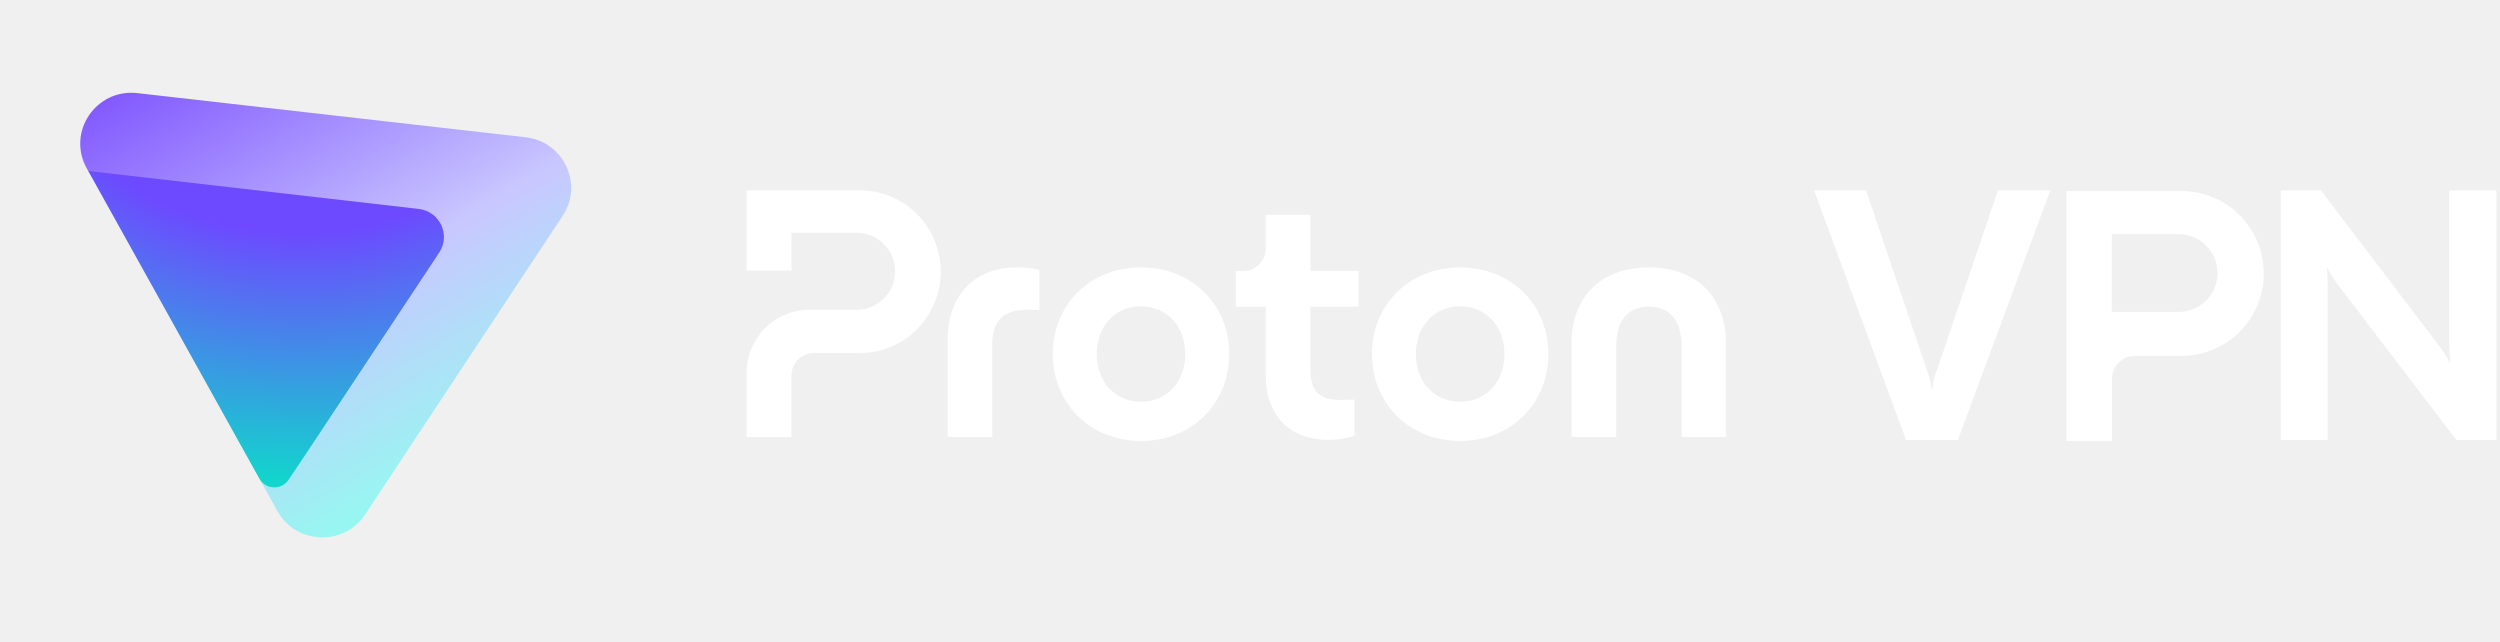
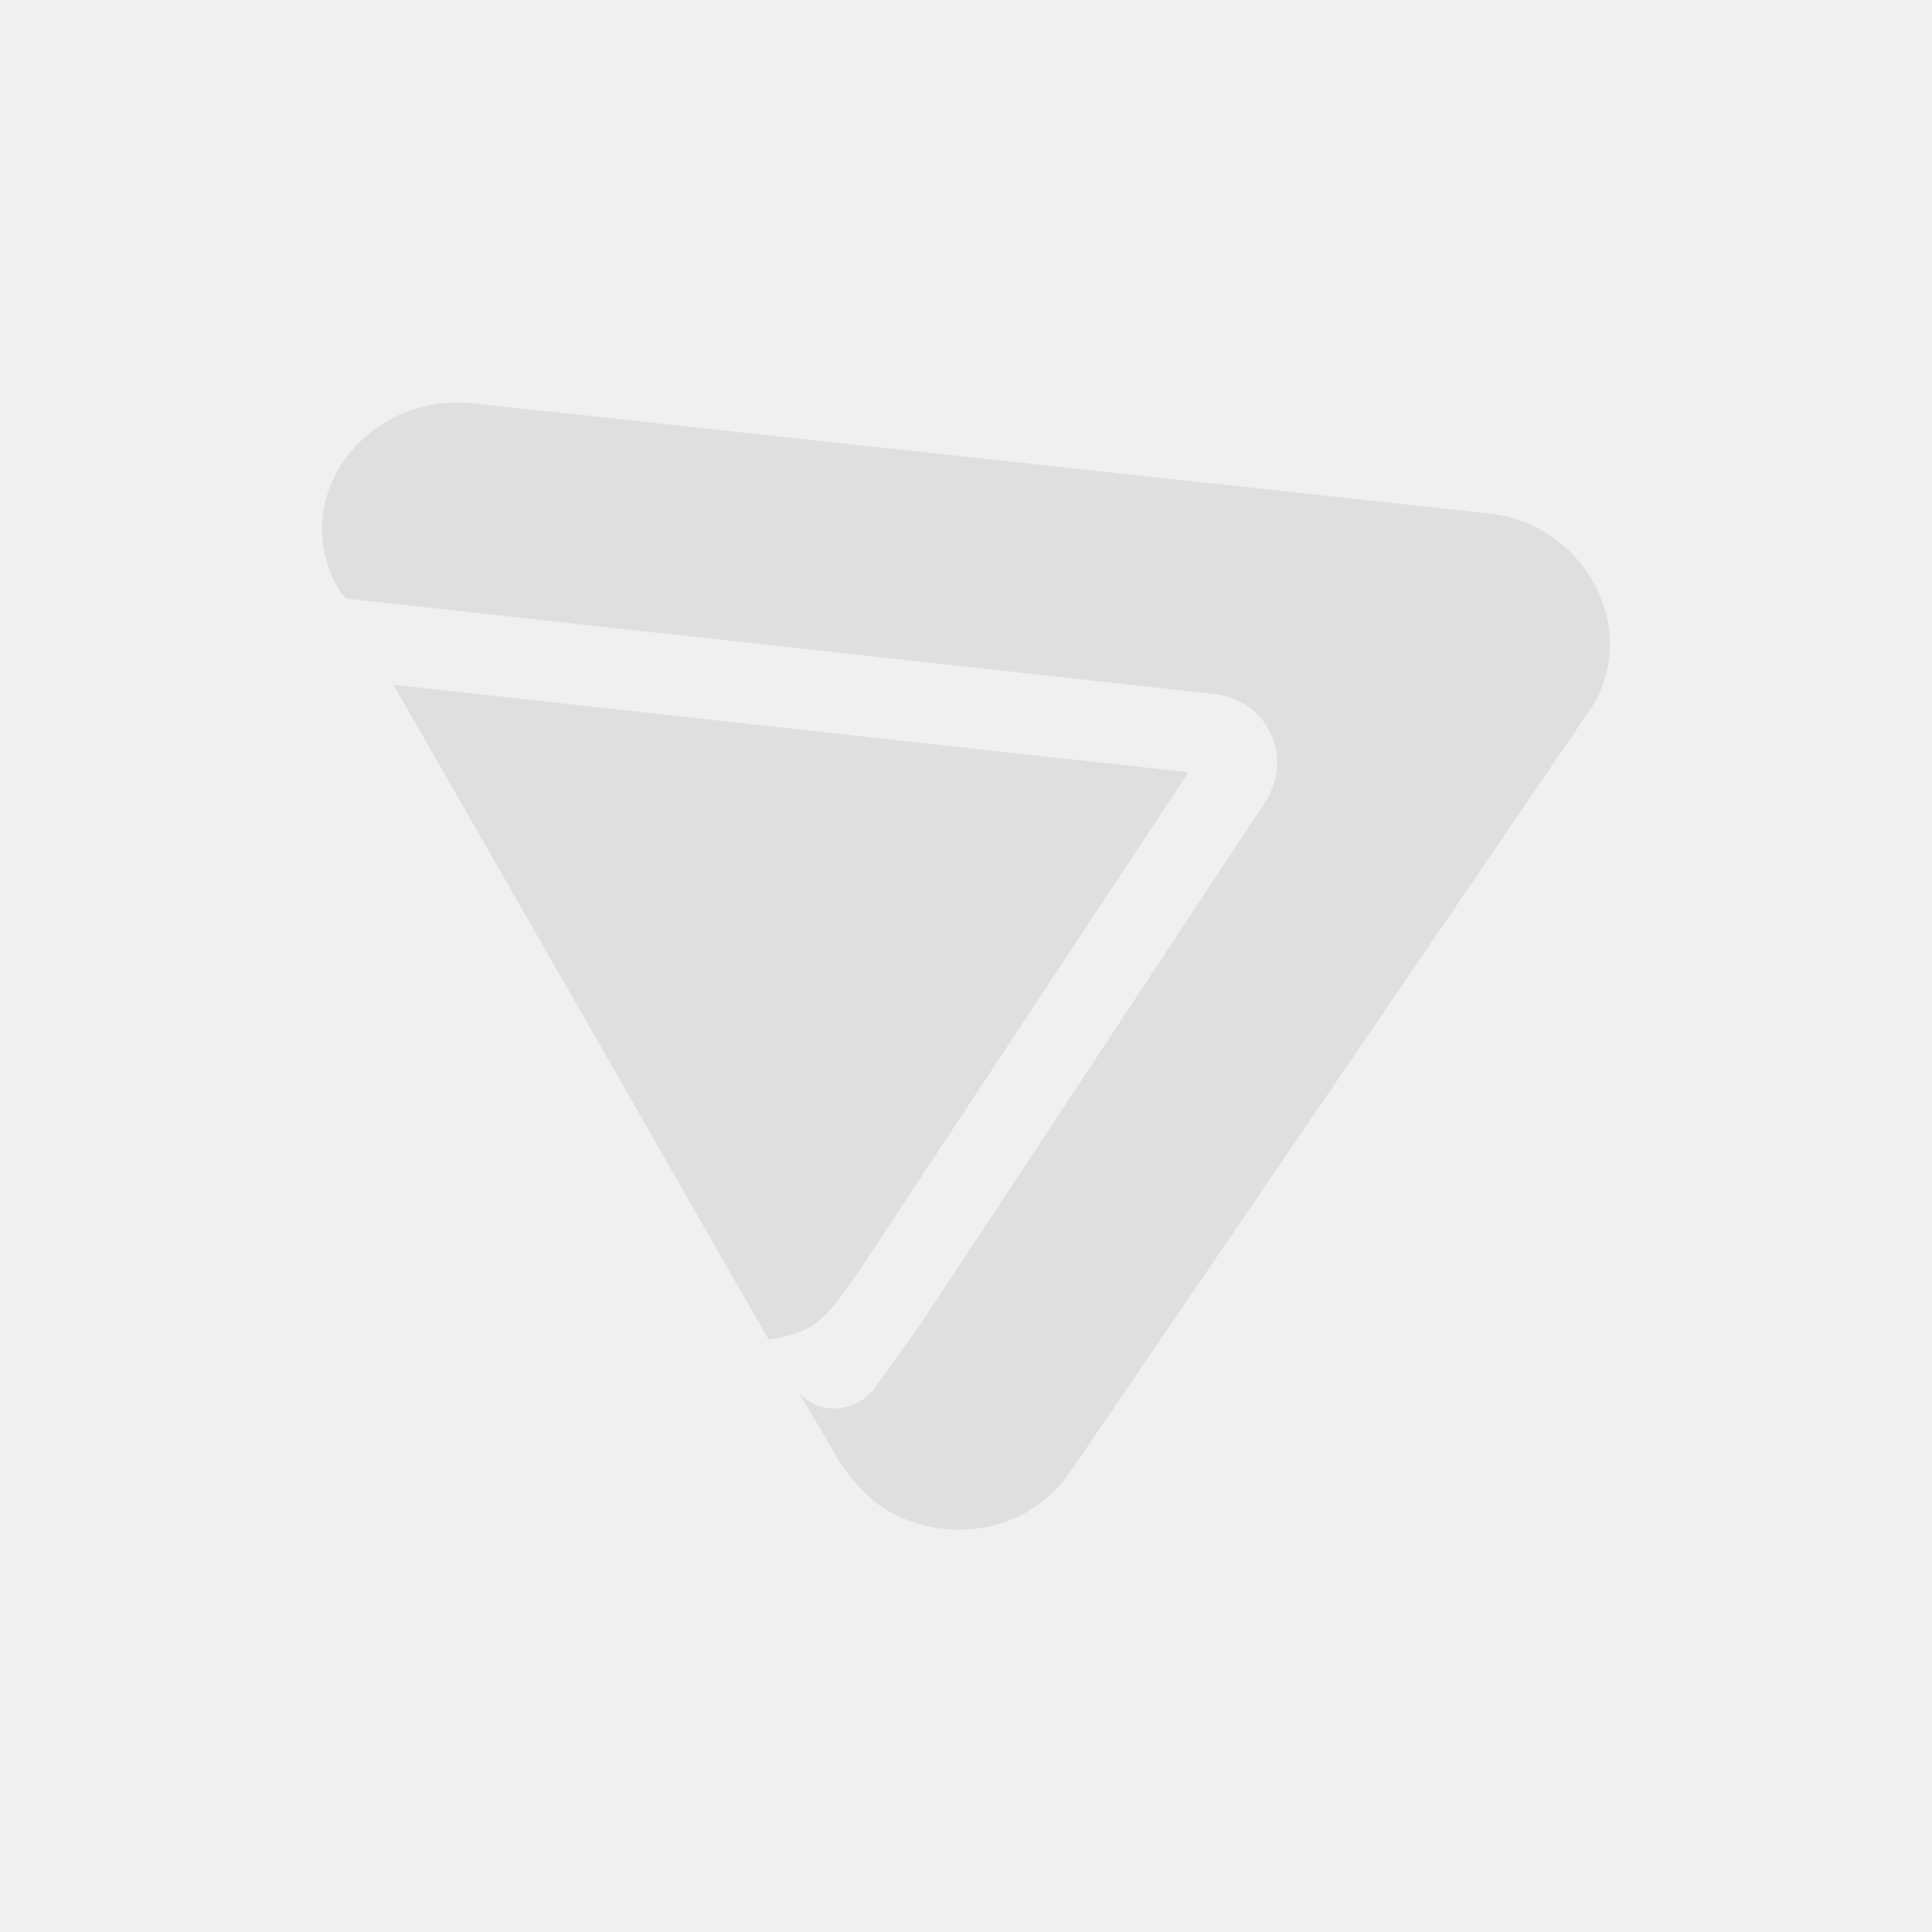
- <svg xmlns="http://www.w3.org/2000/svg" width="187" height="48" viewBox="0 0 187 48" fill="none">
-   <path d="M163.185 14.292H154.565V32.983H157.979V28.33C157.979 27.878 158.158 27.441 158.48 27.122C158.799 26.803 159.235 26.621 159.687 26.621H163.185C164.816 26.621 166.379 25.971 167.529 24.82C168.682 23.666 169.327 22.101 169.327 20.471C169.331 19.663 169.175 18.857 168.868 18.109C168.561 17.361 168.109 16.677 167.536 16.104C166.963 15.53 166.288 15.074 165.541 14.763C164.797 14.451 163.996 14.292 163.185 14.292ZM165.875 20.422C165.875 20.806 165.799 21.186 165.651 21.539C165.503 21.892 165.29 22.215 165.017 22.485C164.748 22.754 164.425 22.971 164.072 23.115C163.72 23.263 163.34 23.335 162.957 23.335H157.964V17.513H162.957C163.34 17.513 163.72 17.589 164.076 17.737C164.429 17.885 164.751 18.102 165.021 18.371C165.29 18.645 165.506 18.967 165.651 19.321C165.795 19.678 165.871 20.058 165.867 20.441L165.875 20.422Z" fill="white" />
-   <path d="M142.572 32.914L135.693 14.239H139.579L144.105 27.605C144.283 28.083 144.412 28.577 144.488 29.082H144.526C144.583 28.573 144.712 28.076 144.909 27.605L149.45 14.239H153.362L146.449 32.914H142.572Z" fill="white" />
-   <path d="M170.606 32.914V14.235H173.599L182.409 25.819C182.727 26.218 183 26.647 183.232 27.103H183.285C183.224 26.541 183.198 25.975 183.202 25.409V14.235H186.73V32.91H183.736L174.9 21.326C174.589 20.923 174.316 20.494 174.081 20.042H174.05C174.1 20.604 174.119 21.17 174.107 21.736V32.91H170.606V32.914Z" fill="white" />
-   <path d="M55.841 27.883V32.69H59.197V28.093C59.197 27.647 59.372 27.216 59.689 26.901C60.003 26.586 60.431 26.406 60.875 26.406H64.317C65.921 26.406 67.461 25.765 68.595 24.621C69.729 23.481 70.367 21.933 70.367 20.32C70.367 18.708 69.729 17.159 68.595 16.016C67.461 14.876 65.921 14.235 64.314 14.235H55.841V20.241H59.197V17.41H64.09C64.851 17.41 65.578 17.714 66.115 18.254C66.652 18.794 66.954 19.525 66.954 20.29C66.954 21.055 66.652 21.786 66.115 22.326C65.578 22.866 64.851 23.17 64.09 23.17H60.536C59.92 23.17 59.309 23.29 58.742 23.53C58.171 23.766 57.657 24.115 57.22 24.553C56.784 24.992 56.441 25.513 56.202 26.083C55.964 26.65 55.841 27.265 55.841 27.883Z" fill="white" />
-   <path d="M70.885 32.69V25.367C70.885 22.379 72.619 20.002 76.091 20.002C76.647 19.994 77.203 20.054 77.747 20.185V23.196C77.352 23.17 77.012 23.17 76.852 23.17C75.013 23.17 74.223 24.017 74.223 25.735V32.69H70.885Z" fill="white" />
-   <path d="M78.746 26.481C78.746 22.806 81.506 20.005 85.347 20.005C89.189 20.005 91.948 22.806 91.948 26.481C91.948 30.155 89.189 32.983 85.347 32.983C81.506 32.983 78.746 30.152 78.746 26.481ZM88.659 26.481C88.659 24.392 87.264 22.911 85.347 22.911C83.427 22.911 82.036 24.389 82.036 26.481C82.036 28.596 83.43 30.05 85.347 30.05C87.268 30.05 88.659 28.592 88.659 26.481Z" fill="white" />
-   <path d="M102.622 26.481C102.622 22.806 105.382 20.005 109.223 20.005C113.061 20.005 115.82 22.806 115.82 26.481C115.82 30.155 113.061 32.983 109.223 32.983C105.382 32.983 102.622 30.152 102.622 26.481ZM112.531 26.481C112.531 24.392 111.136 22.911 109.219 22.911C107.302 22.911 105.908 24.389 105.908 26.481C105.908 28.596 107.302 30.05 109.219 30.05C111.136 30.05 112.531 28.592 112.531 26.481Z" fill="white" />
-   <path d="M117.555 32.69V25.634C117.555 22.356 119.632 20.002 123.339 20.002C127.02 20.002 129.097 22.353 129.097 25.634V32.69H125.785V25.896C125.785 24.074 124.969 22.934 123.339 22.934C121.709 22.934 120.892 24.07 120.892 25.896V32.69H117.555Z" fill="white" />
-   <path d="M101.623 22.937H98.02V27.564C98.02 29.177 98.598 29.915 100.254 29.915C100.41 29.915 100.806 29.915 101.306 29.889V32.611C100.623 32.795 100.019 32.904 99.359 32.904C96.573 32.904 94.678 31.213 94.678 28.014V22.937H92.441V20.268H93C93.22 20.268 93.44 20.223 93.642 20.14C93.847 20.054 94.029 19.93 94.186 19.773C94.343 19.615 94.466 19.431 94.552 19.225C94.637 19.019 94.678 18.802 94.678 18.58V16.064H98.016V20.268H101.619V22.937H101.623Z" fill="white" />
-   <path fill-rule="evenodd" clip-rule="evenodd" d="M20.751 38.231C22.147 40.74 25.731 40.876 27.316 38.48L42.092 16.138C43.658 13.768 42.159 10.592 39.322 10.269L10.28 6.965C7.184 6.612 4.979 9.877 6.485 12.585L6.603 12.796L19.562 21.675L19.404 35.801L20.751 38.231Z" fill="url(#paint0_linear_1559_542)" />
-   <path d="M21.584 35.891L22.895 33.935L32.855 18.889C33.726 17.574 32.895 15.809 31.32 15.628L6.6 12.79L19.405 35.811C19.873 36.635 21.054 36.68 21.584 35.891Z" fill="url(#paint1_radial_1559_542)" />
+ <svg xmlns="http://www.w3.org/2000/svg" width="24" height="24" version="1.1">
  <defs>
-     <linearGradient id="paint0_linear_1559_542" x1="39.21" y1="38.23" x2="15.579" y2="-2.521" gradientUnits="userSpaceOnUse">
-       <stop offset="0.066" stop-color="#8EFFEE" />
-       <stop offset="0.45" stop-color="#C9C7FF" />
-       <stop offset="1" stop-color="#7341FF" />
-     </linearGradient>
-     <radialGradient id="paint1_radial_1559_542" cx="0" cy="0" r="1" gradientUnits="userSpaceOnUse" gradientTransform="translate(21.6177 2.25143) rotate(93.7553) scale(37.4954 48.3543)">
-       <stop offset="0.403" stop-color="#6D4AFF" />
-       <stop offset="0.994" stop-color="#00F0C3" />
-     </radialGradient>
+     <style id="current-color-scheme" type="text/css">
+    .ColorScheme-Text { color:#dfdfdf; } .ColorScheme-Highlight { color:#4285f4; } .ColorScheme-NeutralText { color:#ff9800; } .ColorScheme-PositiveText { color:#4caf50; } .ColorScheme-NegativeText { color:#f44336; }
+   </style>
  </defs>
+   <path style="fill:currentColor" class="ColorScheme-Text" d="M 5.732,5.001 C 5.69,5 5.65,5.001 5.609,5.002 4.385,5.054 3.572,6.321 4.24,7.372 l 0.064,0.064 10.75,1.182 c 0.325,0.028 0.567,0.201 0.699,0.432 0.001,0.002 0.003,0.004 0.004,0.006 0.154,0.274 0.153,0.629 -0.057,0.932 l -4.273,6.473 -0.582,0.809 c -0.259,0.311 -0.778,0.311 -0.973,-0.062 l 0.584,0.996 c 0.13,0.187 0.259,0.311 0.389,0.436 0.712,0.56 1.878,0.498 2.461,-0.373 L 19.717,8.868 c 0.362,-0.506 0.353,-1.109 0.098,-1.596 l 0.002,-0.002 c -0.006,-0.011 -0.013,-0.022 -0.02,-0.033 -0.006,-0.011 -0.011,-0.022 -0.018,-0.033 -0.005,-0.009 -0.012,-0.017 -0.018,-0.025 C 19.503,6.754 19.05,6.435 18.486,6.377 L 5.859,5.008 c -0.042,-0.004 -0.085,-0.007 -0.127,-0.008 z m -0.844,3.506 4.66,8.133 c 0.584,-0.094 0.693,-0.245 1.055,-0.748 l 4.16,-6.299 z" />
</svg>
